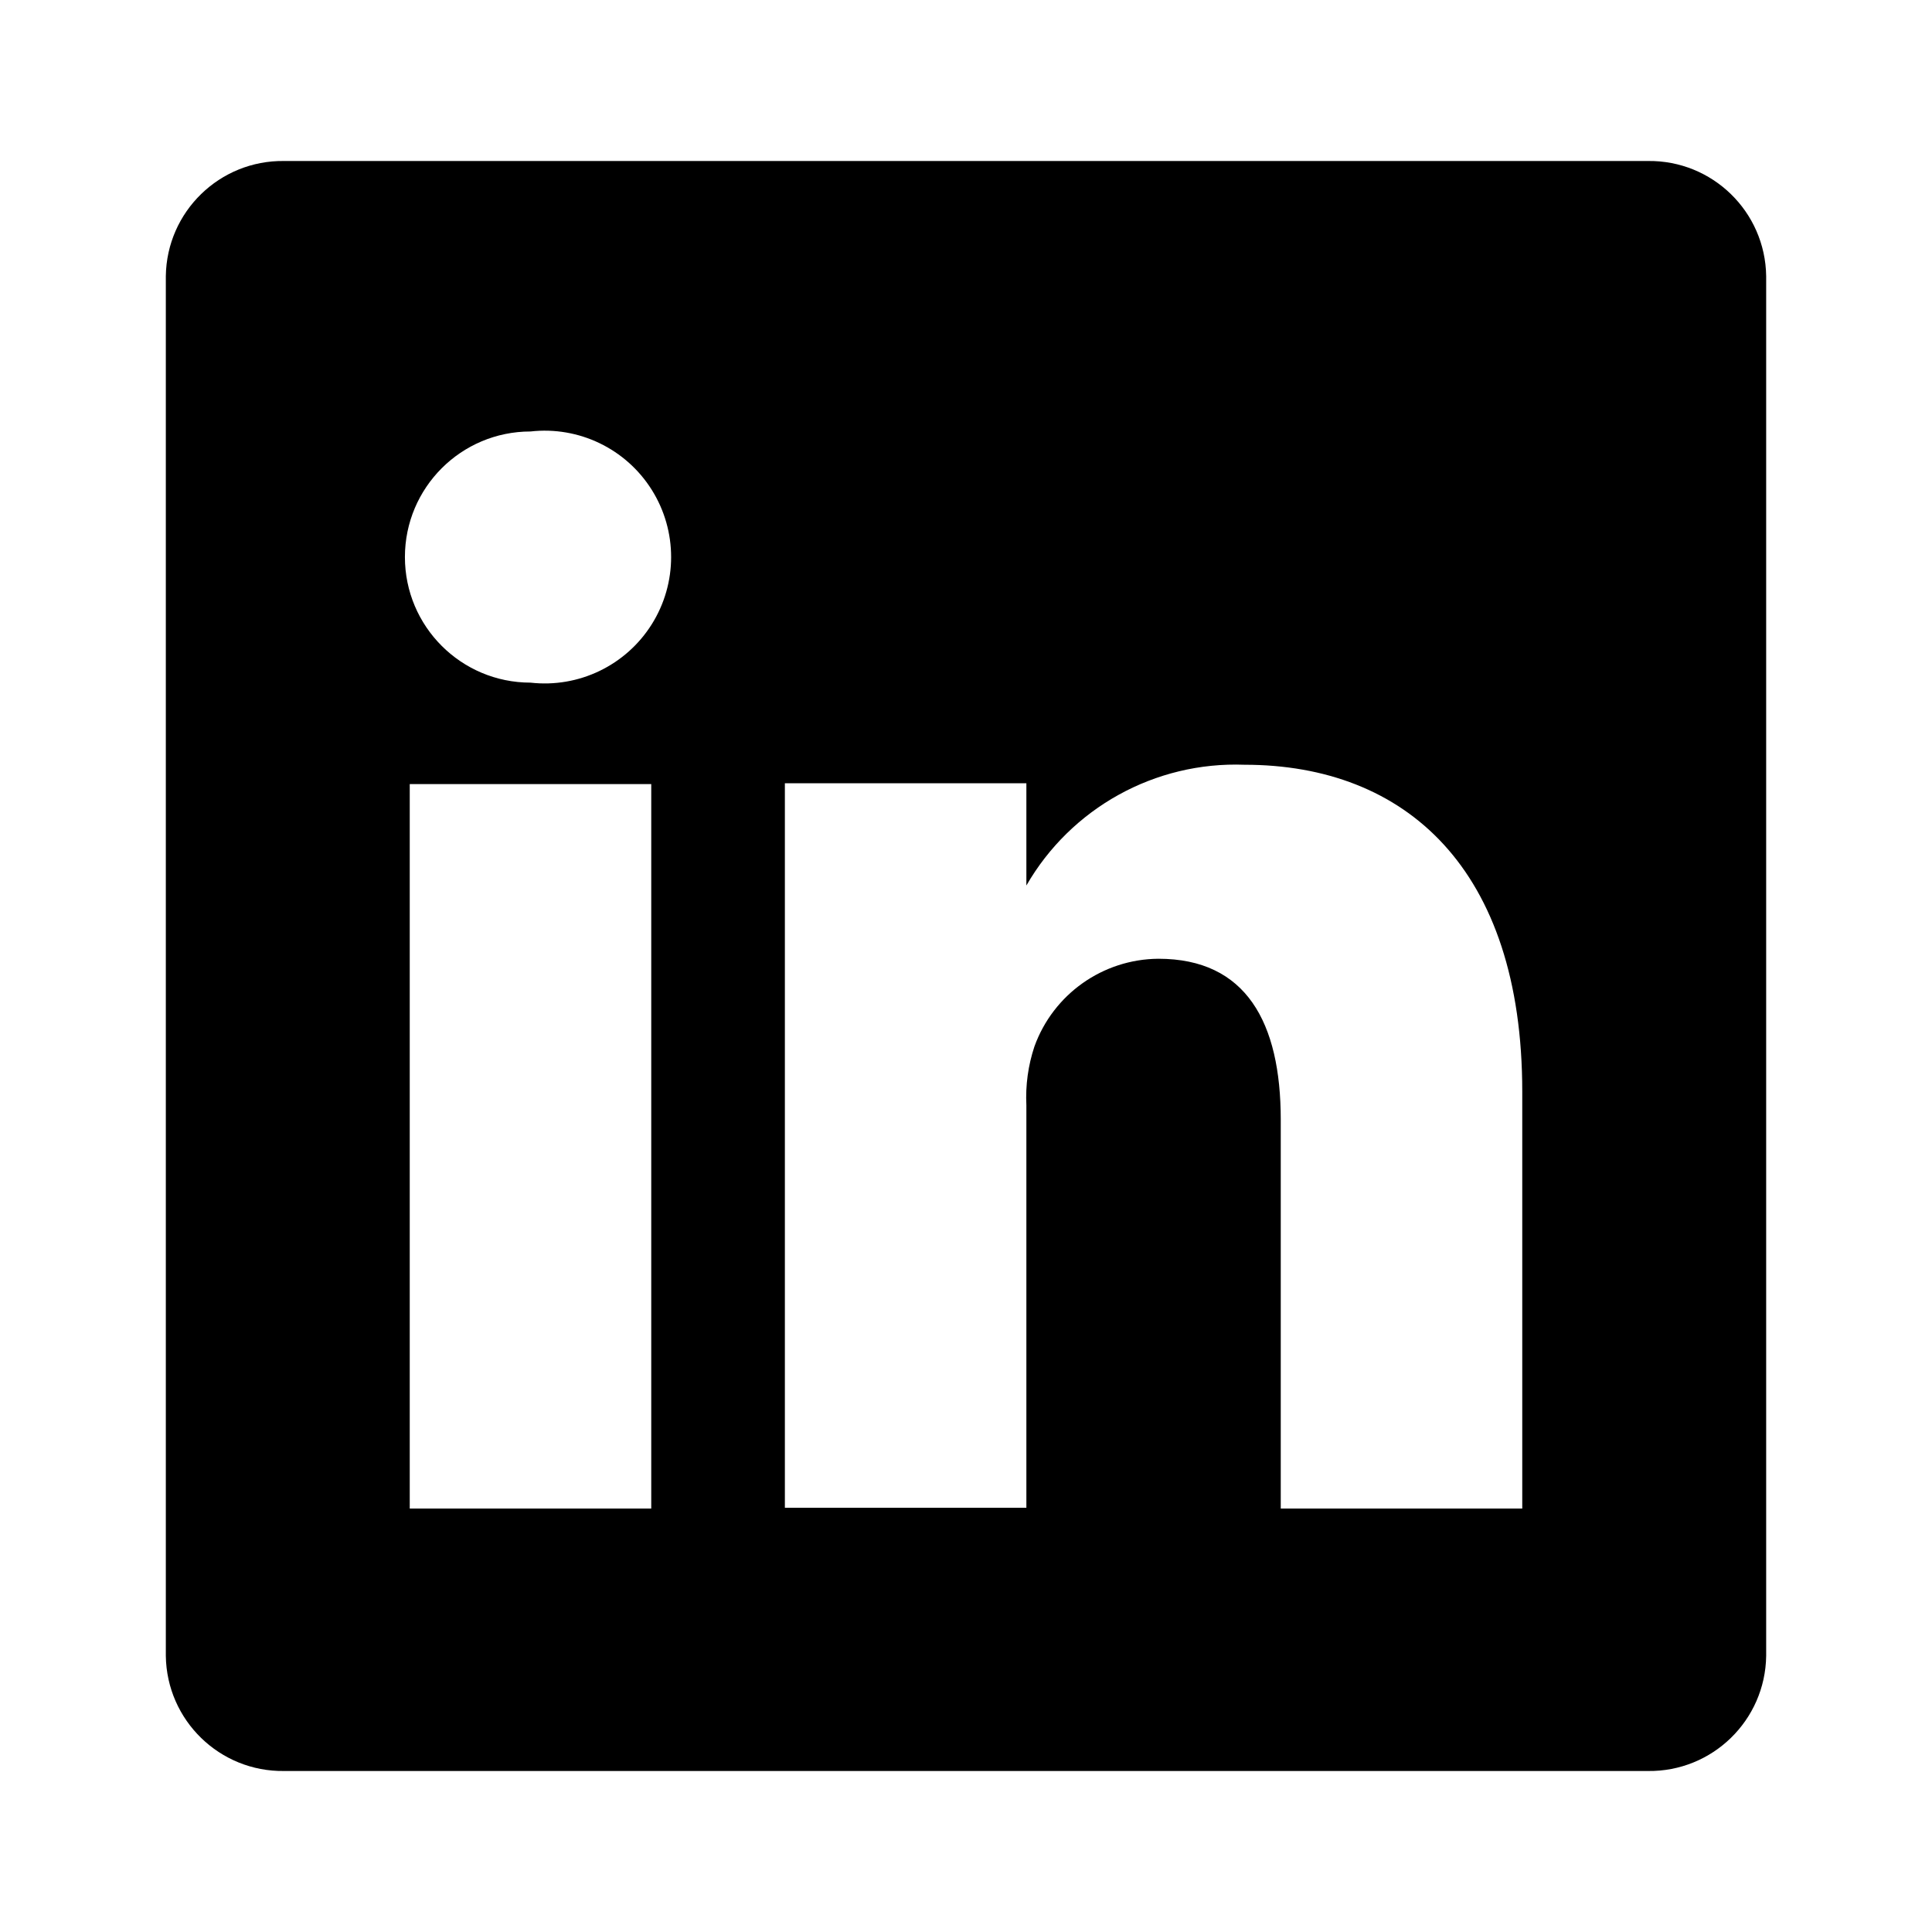
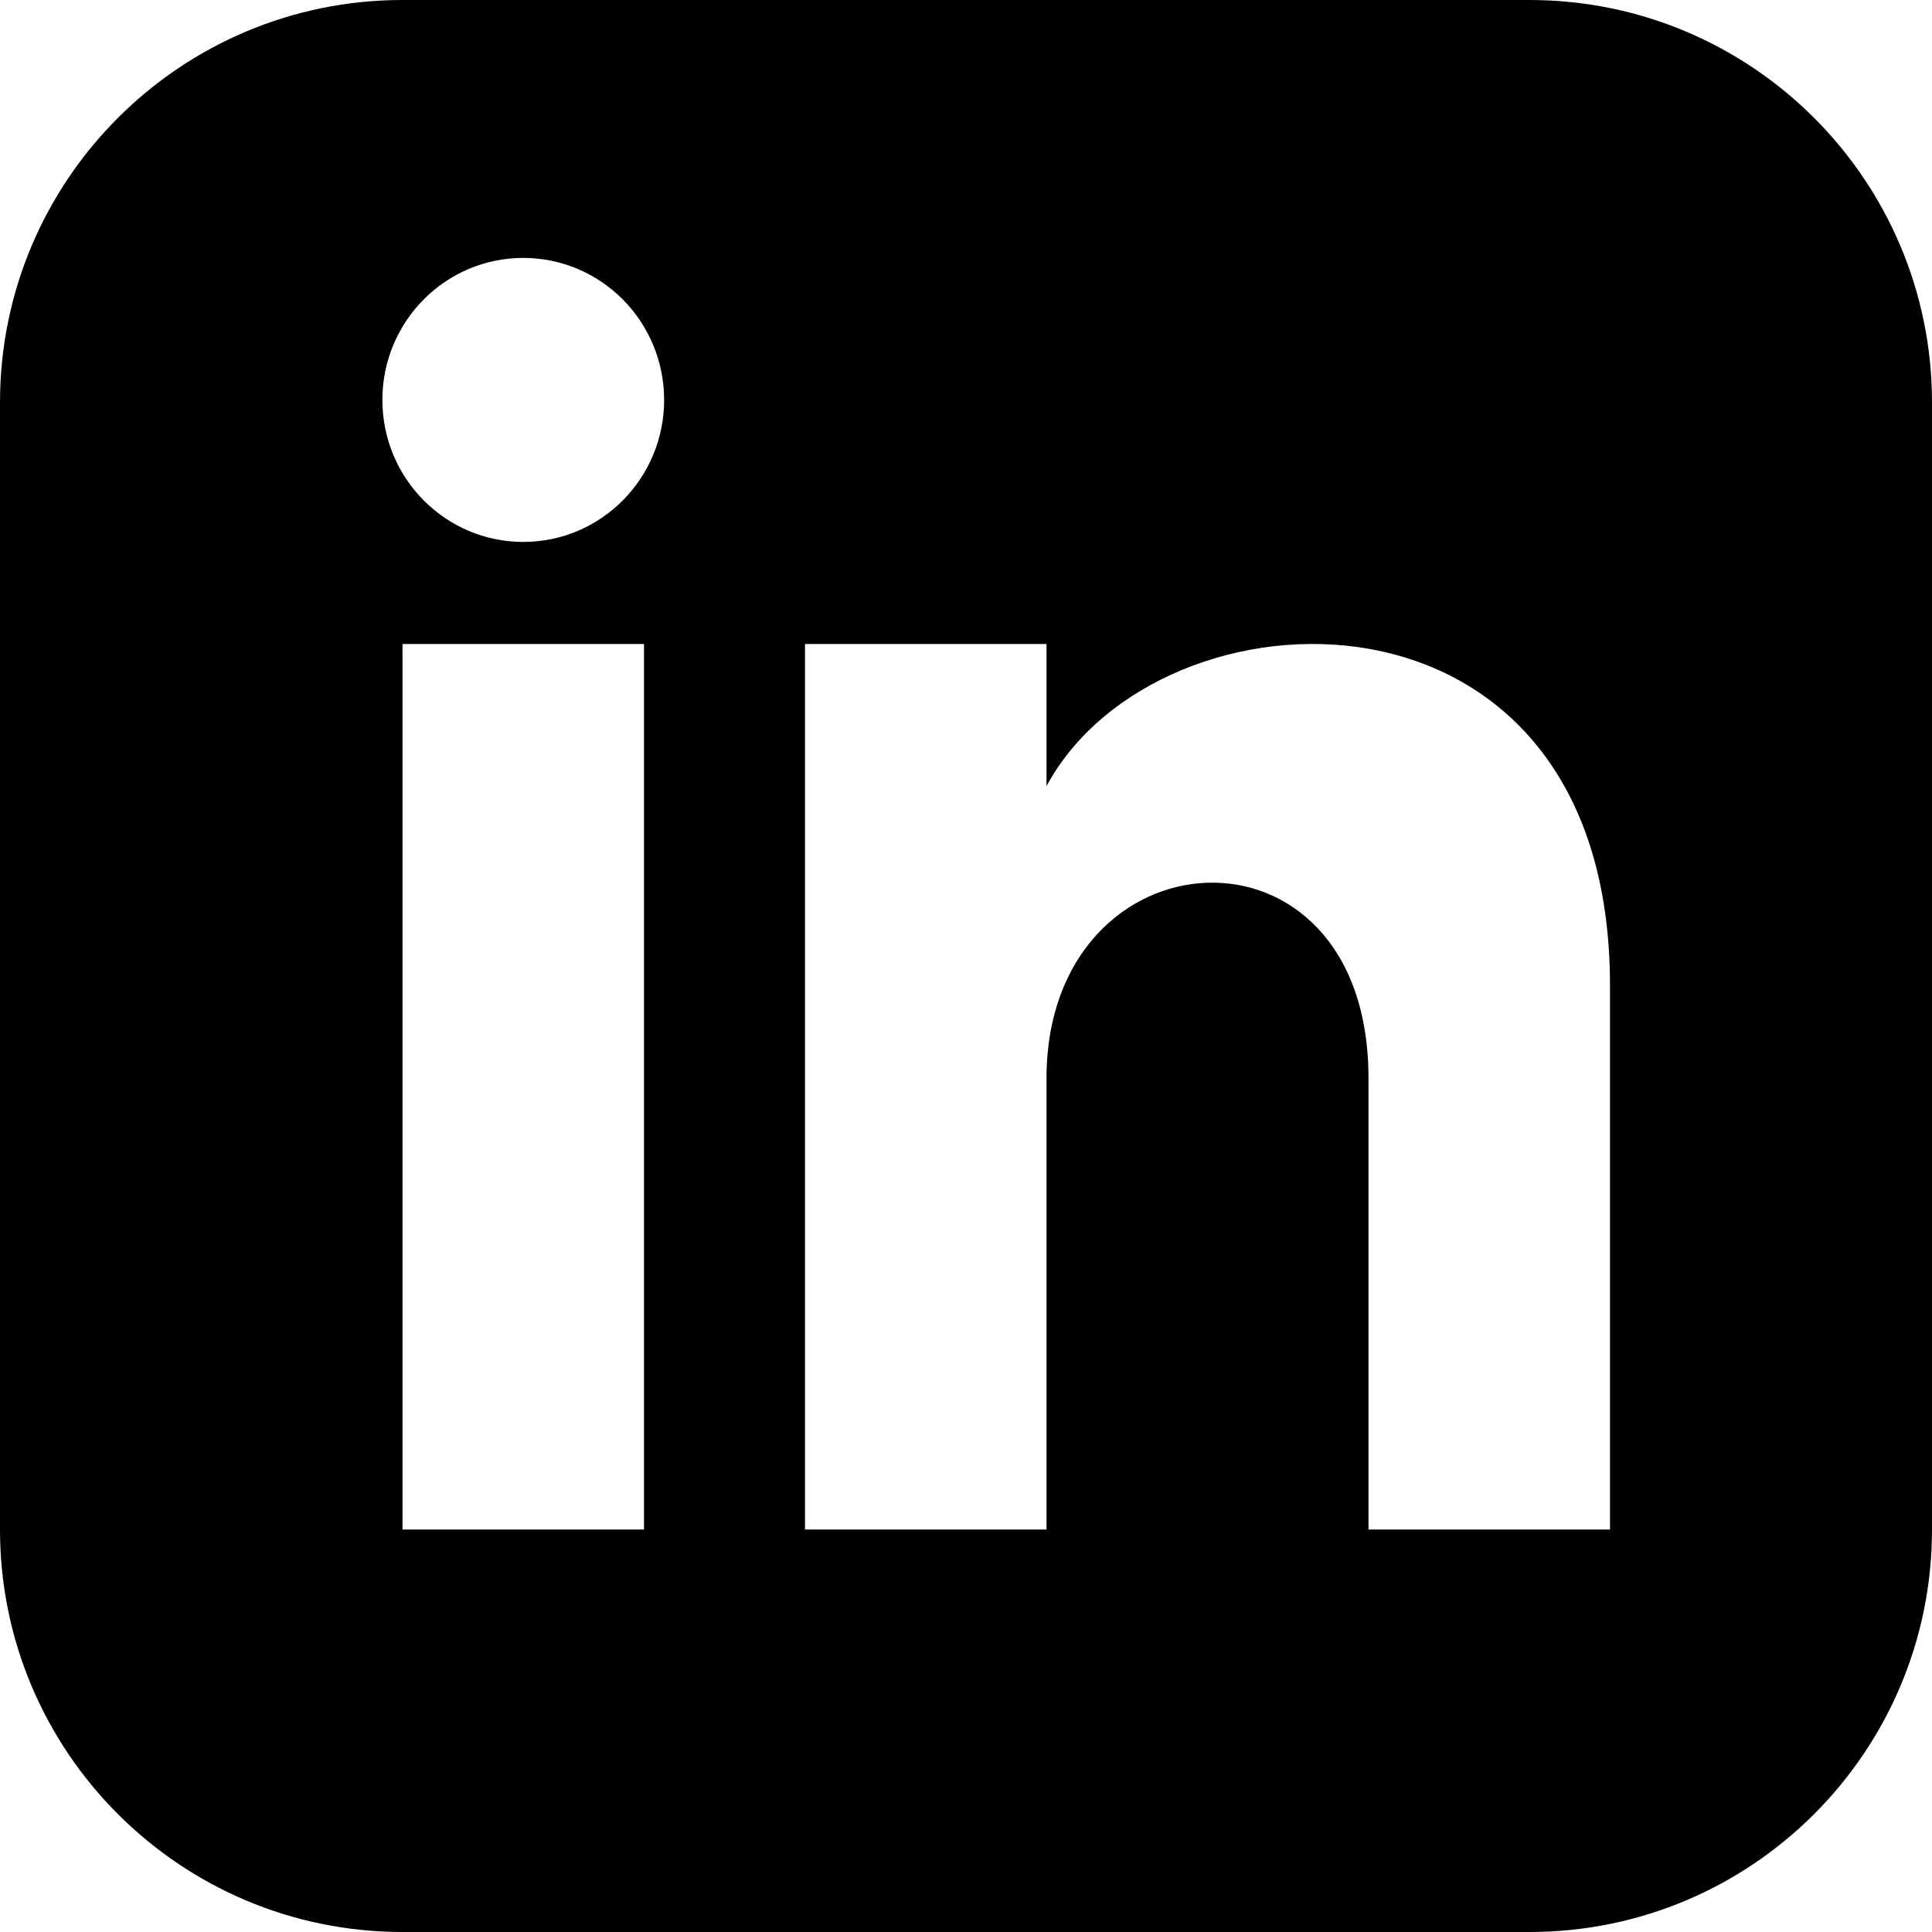
- <svg xmlns="http://www.w3.org/2000/svg" data-name="Layer 1" viewBox="0 0 24 24" id="linkedin">
-   <path d="M20.47,2H3.53A1.45,1.45,0,0,0,2.06,3.43V20.57A1.45,1.45,0,0,0,3.53,22H20.47a1.45,1.45,0,0,0,1.47-1.43V3.43A1.45,1.45,0,0,0,20.47,2ZM8.09,18.74h-3v-9h3ZM6.59,8.48h0a1.56,1.56,0,1,1,0-3.12,1.57,1.57,0,1,1,0,3.12ZM18.91,18.74h-3V13.91c0-1.21-.43-2-1.52-2A1.65,1.65,0,0,0,12.85,13a2,2,0,0,0-.1.73v5h-3s0-8.18,0-9h3V11A3,3,0,0,1,15.46,9.5c2,0,3.45,1.29,3.45,4.06Z" />
+ <svg xmlns="http://www.w3.org/2000/svg" width="24" height="24" viewBox="0 0 24 24">
+   <path d="M19 0h-14c-2.761 0-5 2.239-5 5v14c0 2.761 2.239 5 5 5h14c2.762 0 5-2.239 5-5v-14c0-2.761-2.238-5-5-5zm-11 19h-3v-11h3v11zm-1.5-12.268c-.966 0-1.75-.79-1.75-1.764s.784-1.764 1.75-1.764 1.75.79 1.75 1.764-.783 1.764-1.75 1.764zm13.5 12.268h-3v-5.604c0-3.368-4-3.113-4 0v5.604h-3v-11h3v1.765c1.396-2.586 7-2.777 7 2.476v6.759z" />
</svg>
